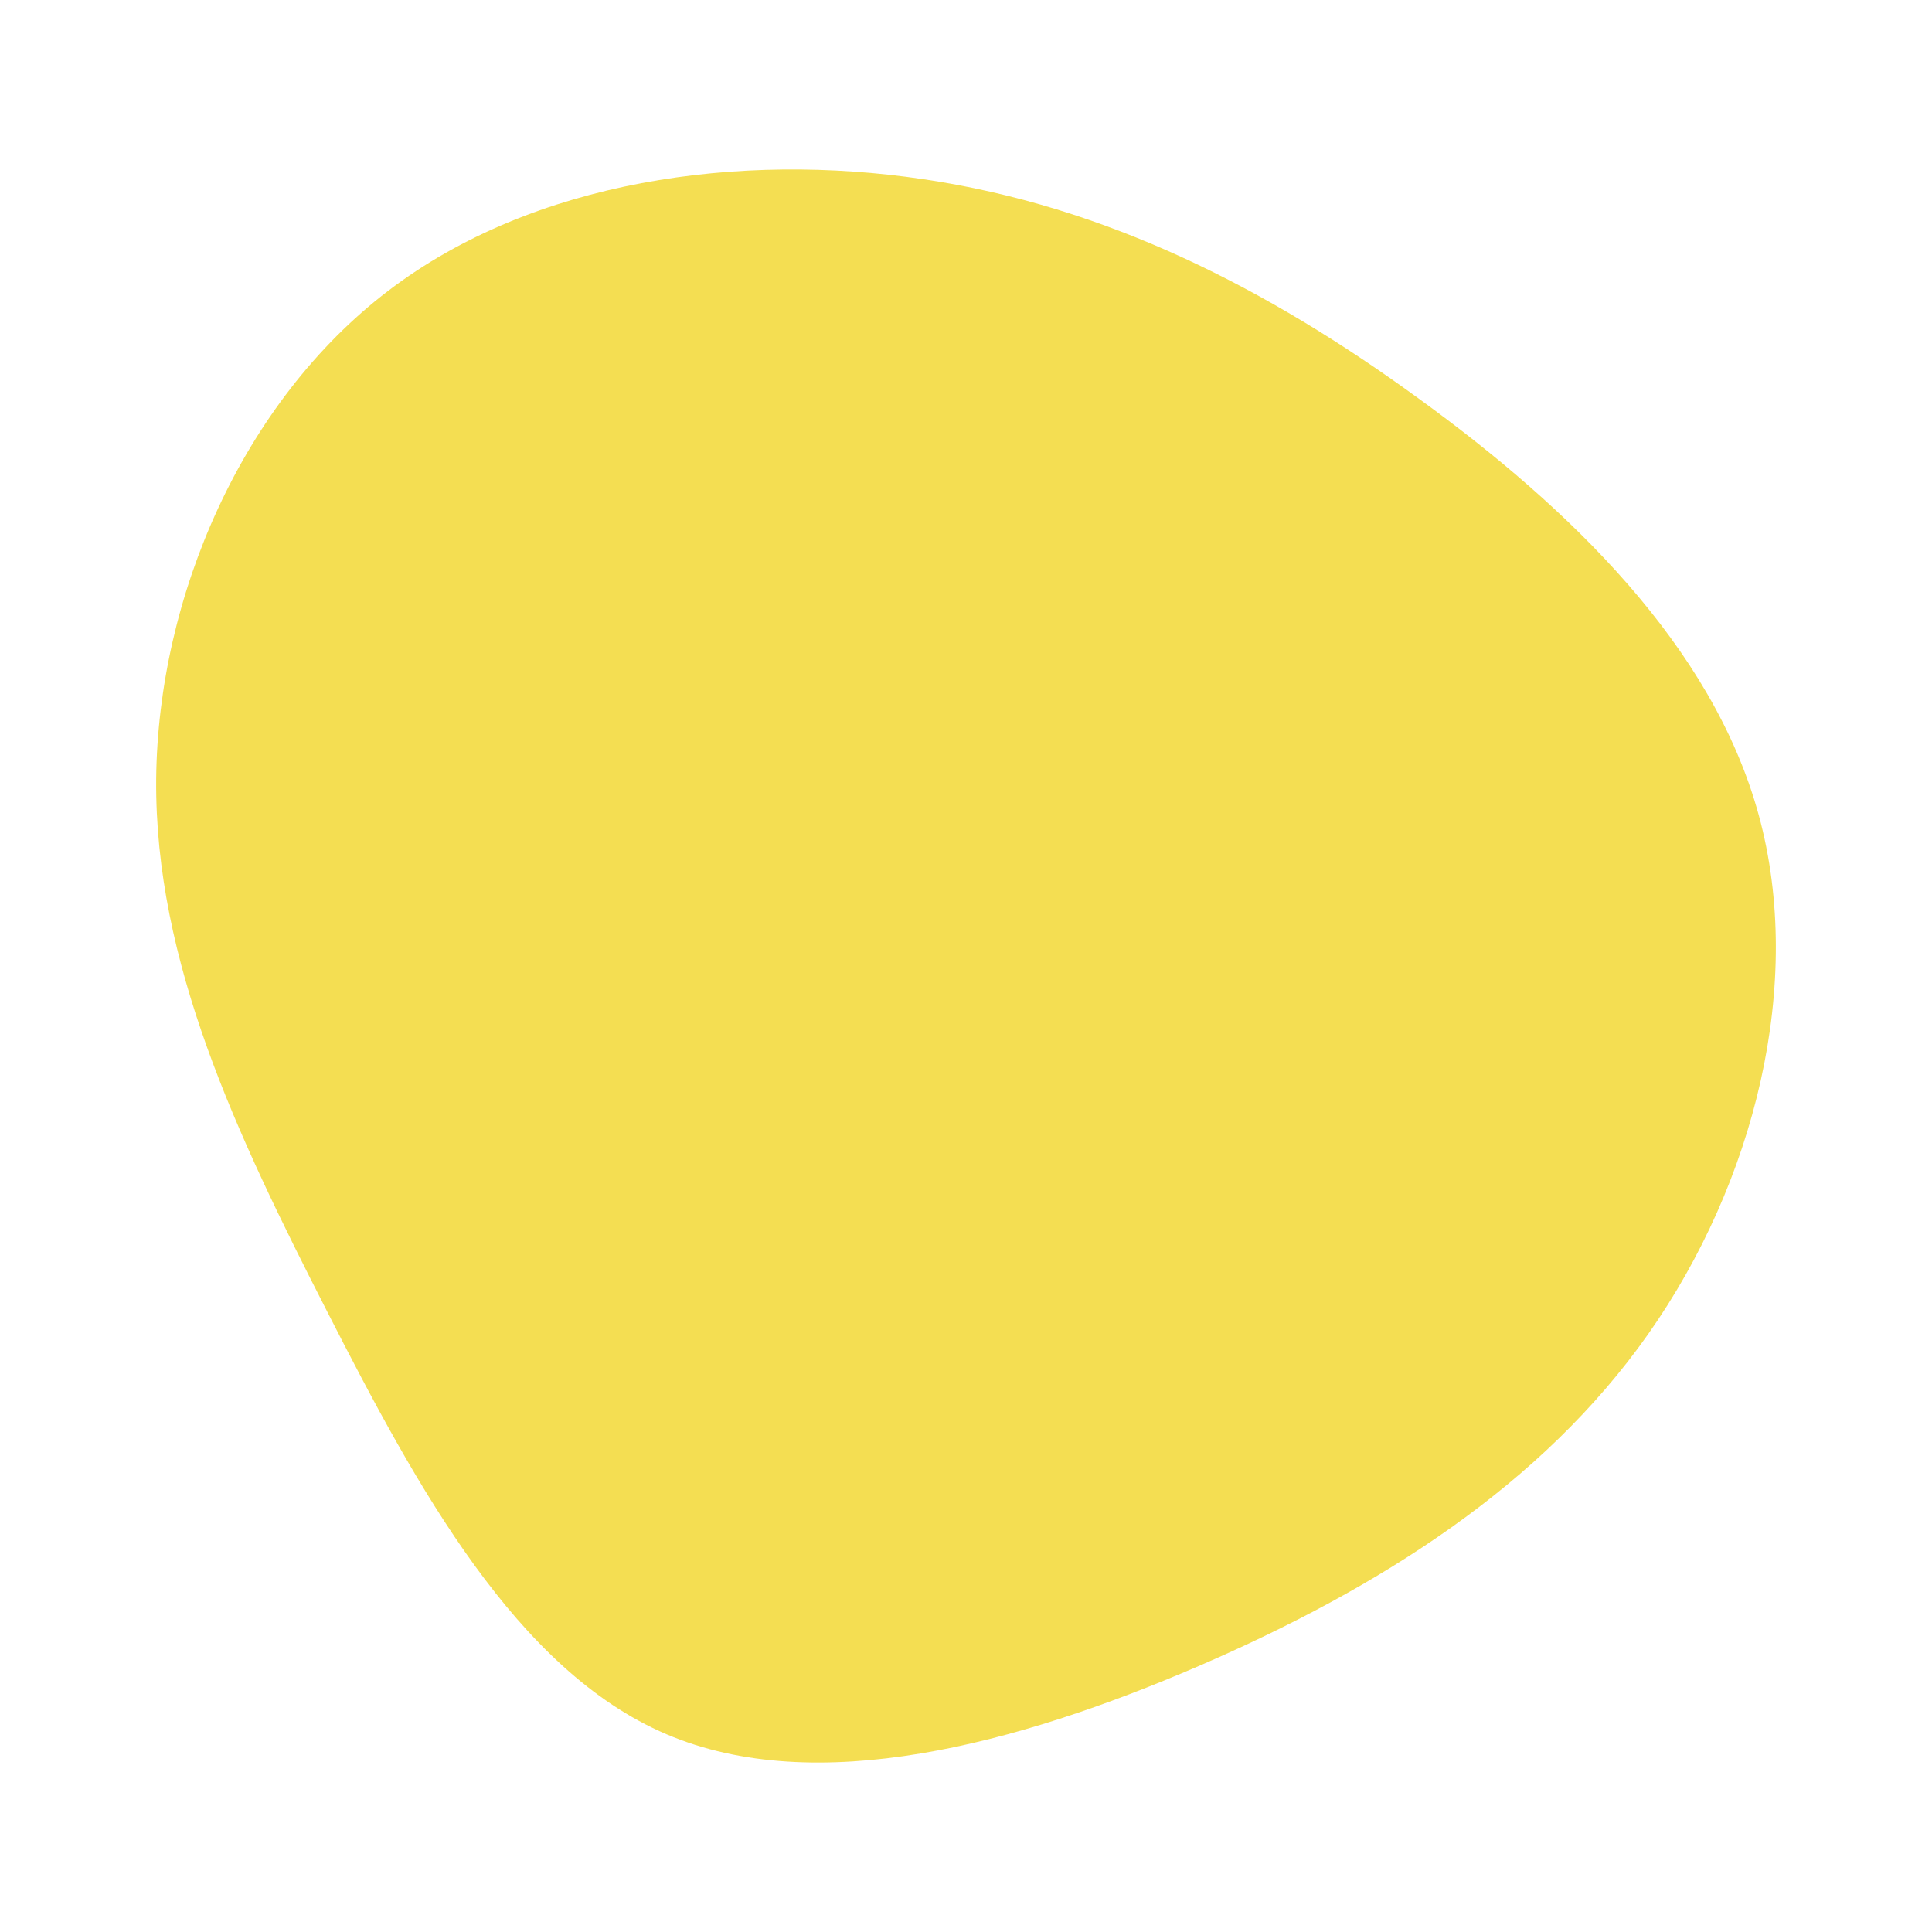
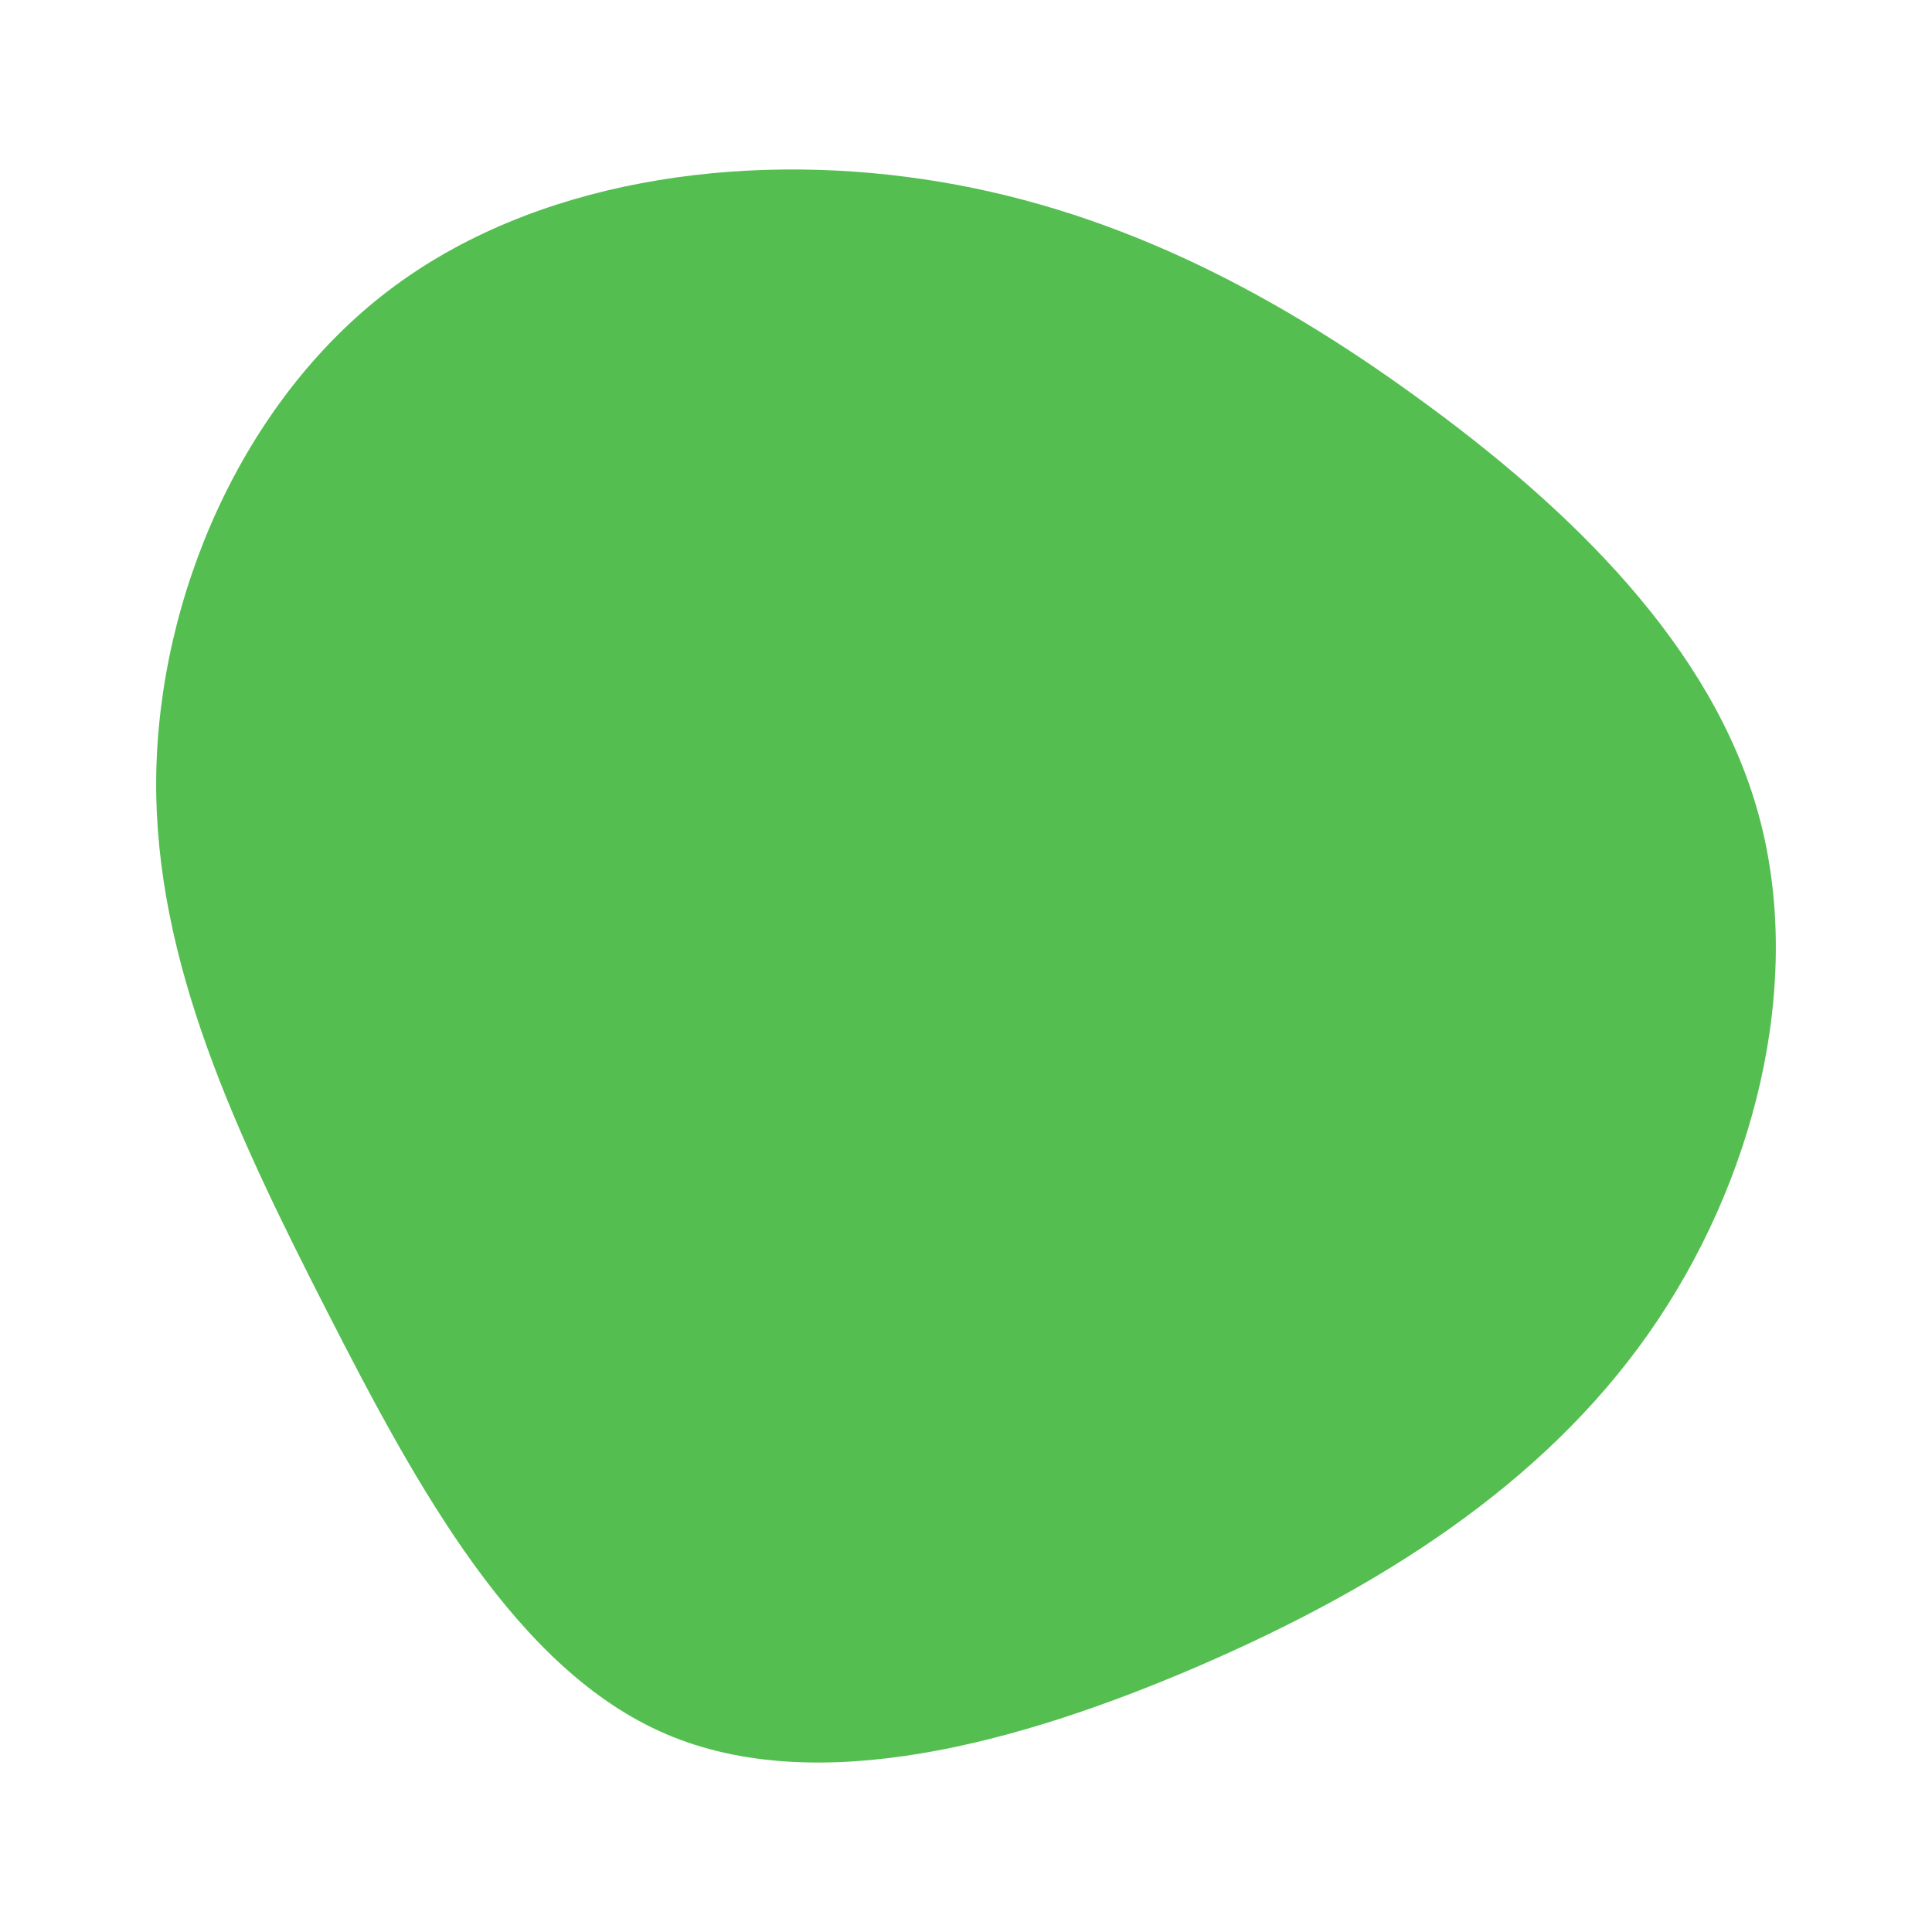
<svg xmlns="http://www.w3.org/2000/svg" id="visual" viewBox="0 0 900 900" width="900" height="900" version="1.1">
  <rect x="0" y="0" width="900" height="900" fill="transparent" />
  <g transform="translate(440.6543 439.871)">
-     <path d="M220.1 -254.3C290.7 -203.1 357.1 -138.9 378.6 -60.3C400.1 18.2 376.7 111.1 327.2 181.5C277.7 251.9 202.1 299.8 117.6 336.3C33.1 372.7 -60.4 397.8 -130.2 368C-200 338.2 -246.2 253.5 -288.3 171C-330.4 88.6 -368.6 8.4 -367.9 -76.9C-367.1 -162.2 -327.6 -252.7 -259.8 -304.4C-192 -356.1 -96 -369.1 -10.6 -356.4C74.8 -343.8 149.6 -305.6 220.1 -254.3" fill="#F4DE52" />
+     <path d="M220.1 -254.3C290.7 -203.1 357.1 -138.9 378.6 -60.3C400.1 18.2 376.7 111.1 327.2 181.5C277.7 251.9 202.1 299.8 117.6 336.3C33.1 372.7 -60.4 397.8 -130.2 368C-200 338.2 -246.2 253.5 -288.3 171C-330.4 88.6 -368.6 8.4 -367.9 -76.9C-367.1 -162.2 -327.6 -252.7 -259.8 -304.4C-192 -356.1 -96 -369.1 -10.6 -356.4C74.8 -343.8 149.6 -305.6 220.1 -254.3" fill="rgb(84, 191, 80)" />
  </g>
</svg>
